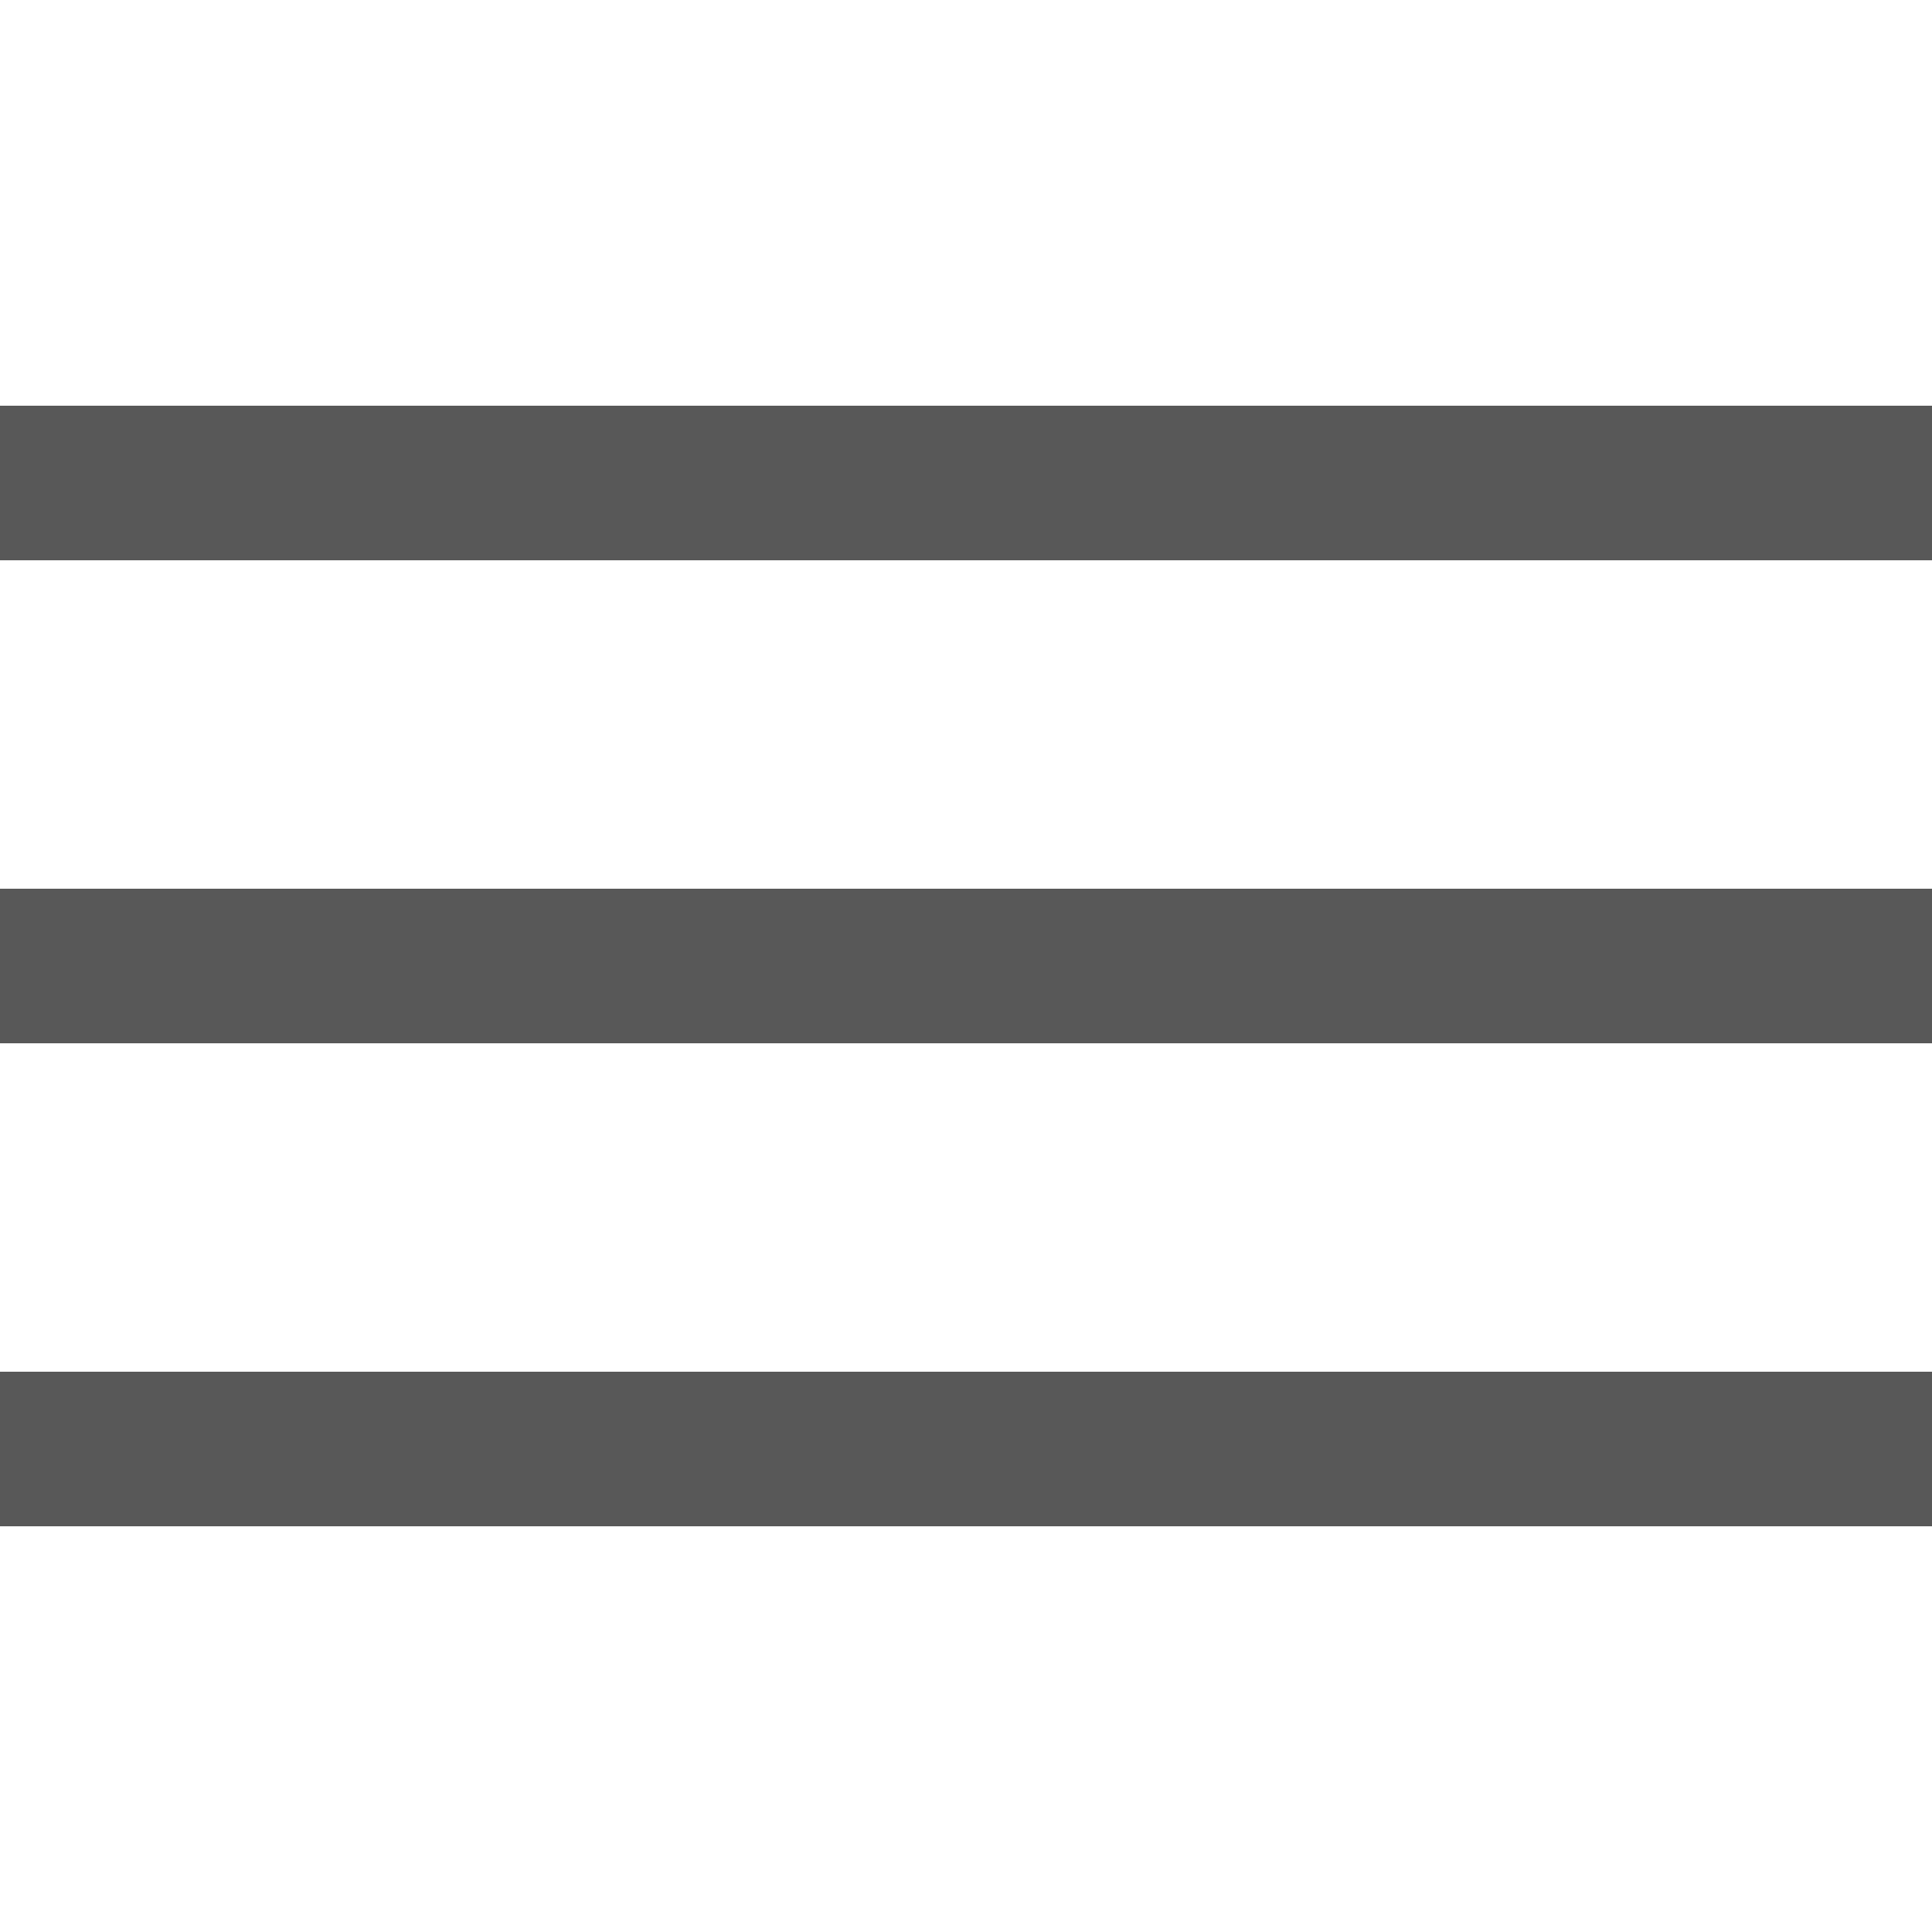
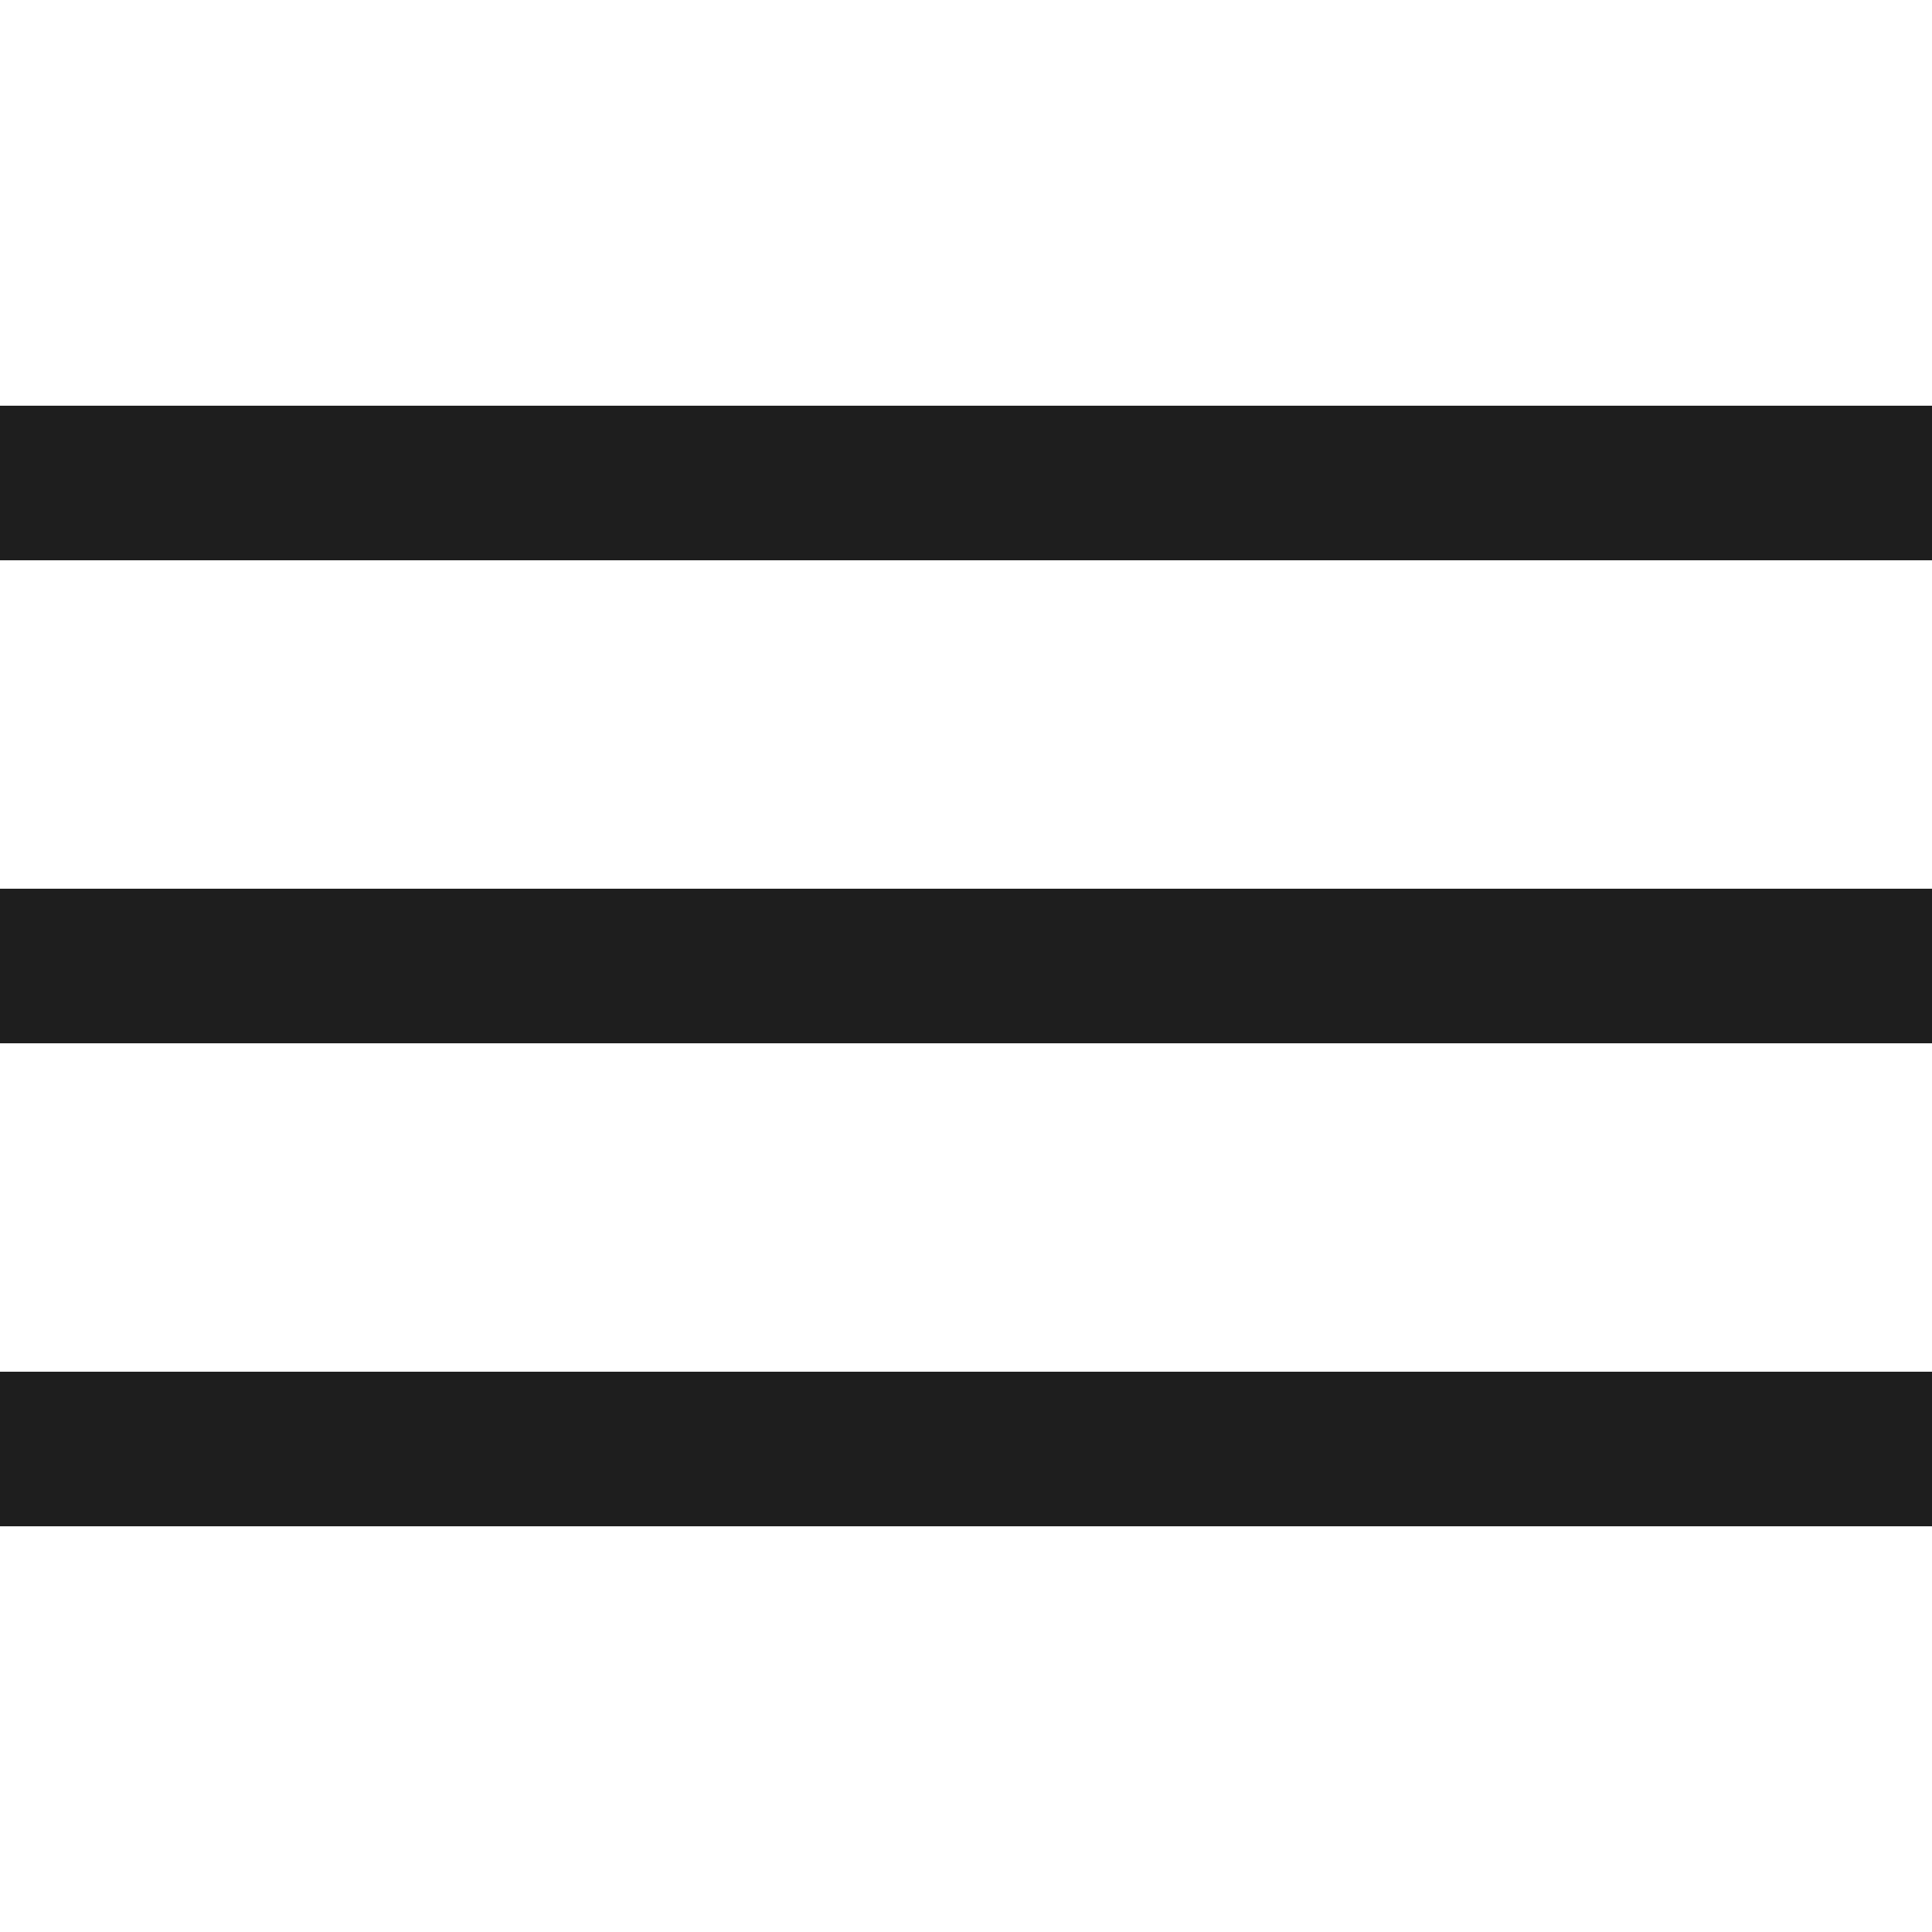
- <svg xmlns="http://www.w3.org/2000/svg" width="100" height="100" viewBox="0 0 100 100" preserveAspectRatio="none">
-   <style>line { stroke-width: 8px; stroke: #585858; }</style>
-   <line x1="0" y1="25" x2="100" y2="25" />
-   <line x1="0" y1="50" x2="100" y2="50" />
-   <line x1="0" y1="75" x2="100" y2="75" />
+ <svg xmlns="http://www.w3.org/2000/svg" version="1.1" id="Layer_1" x="0px" y="0px" viewBox="0 0 100 100" style="enable-background:new 0 0 100 100;" xml:space="preserve">
+   <style type="text/css">
+ 	.st0{fill:none;stroke:#1E1E1E;stroke-width:8;}
+ </style>
+   <line class="st0" x1="0" y1="25" x2="100" y2="25" />
+   <line class="st0" x1="0" y1="50" x2="100" y2="50" />
+   <line class="st0" x1="0" y1="75" x2="100" y2="75" />
</svg>
